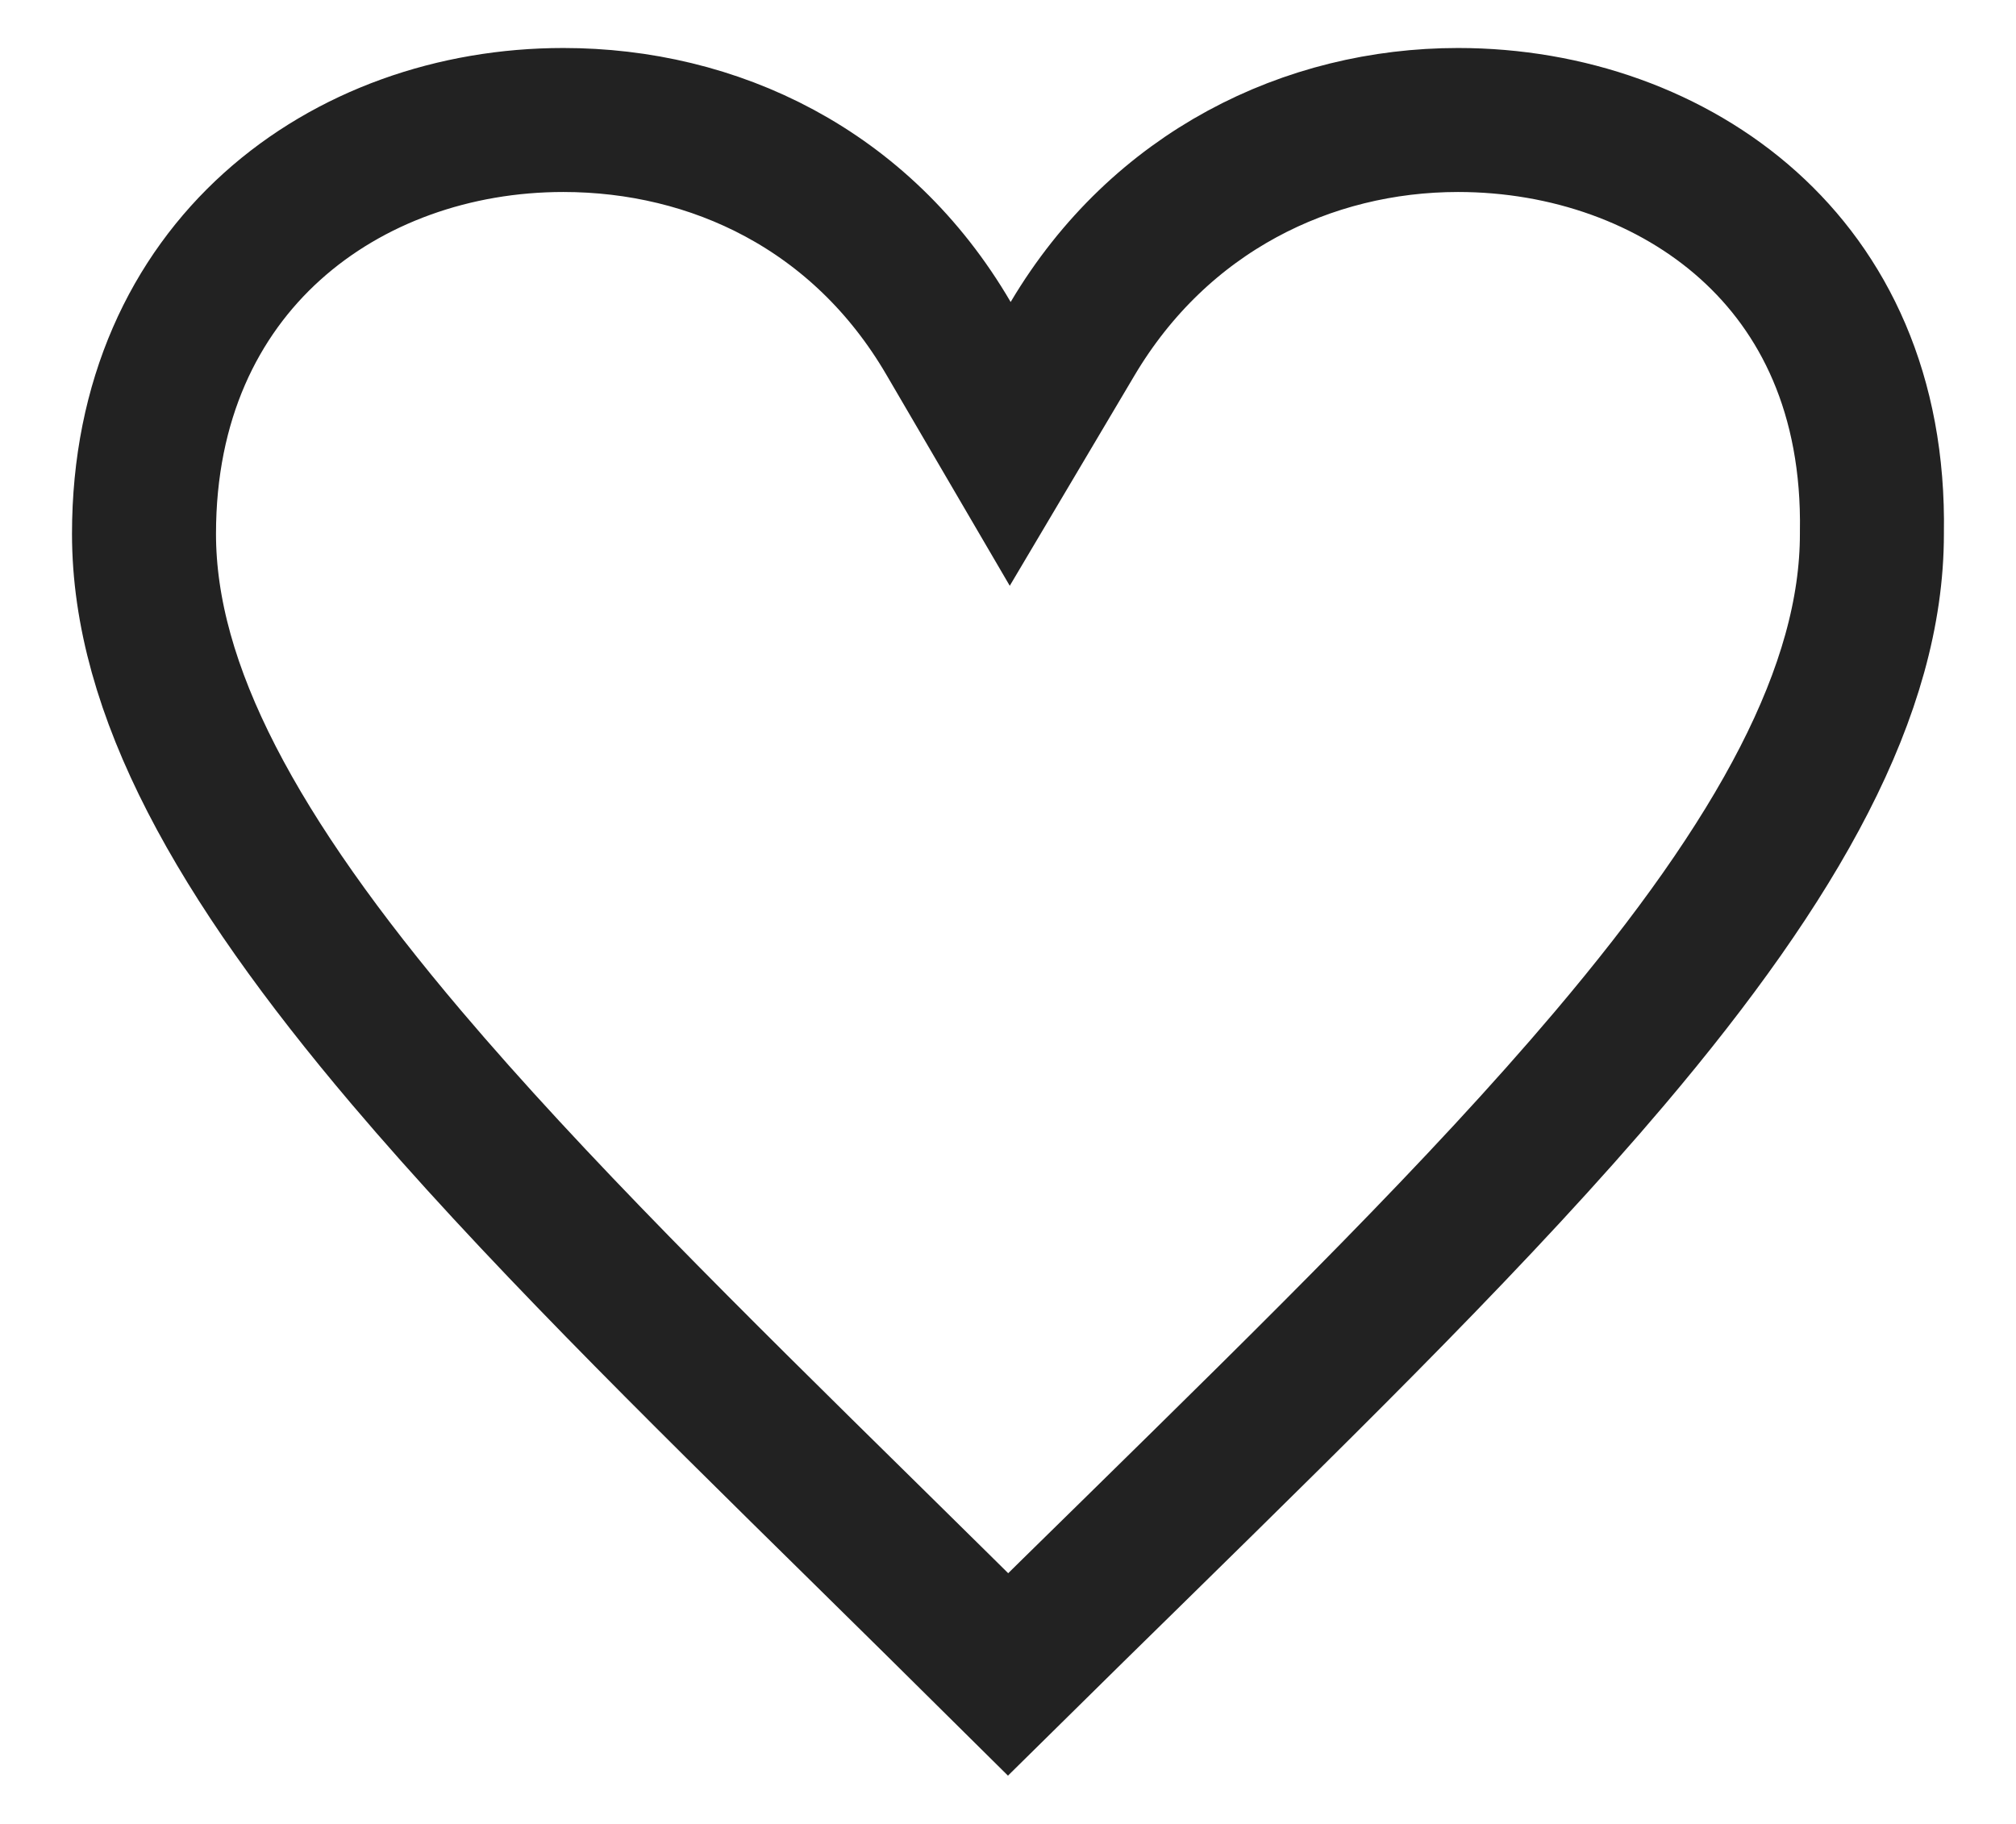
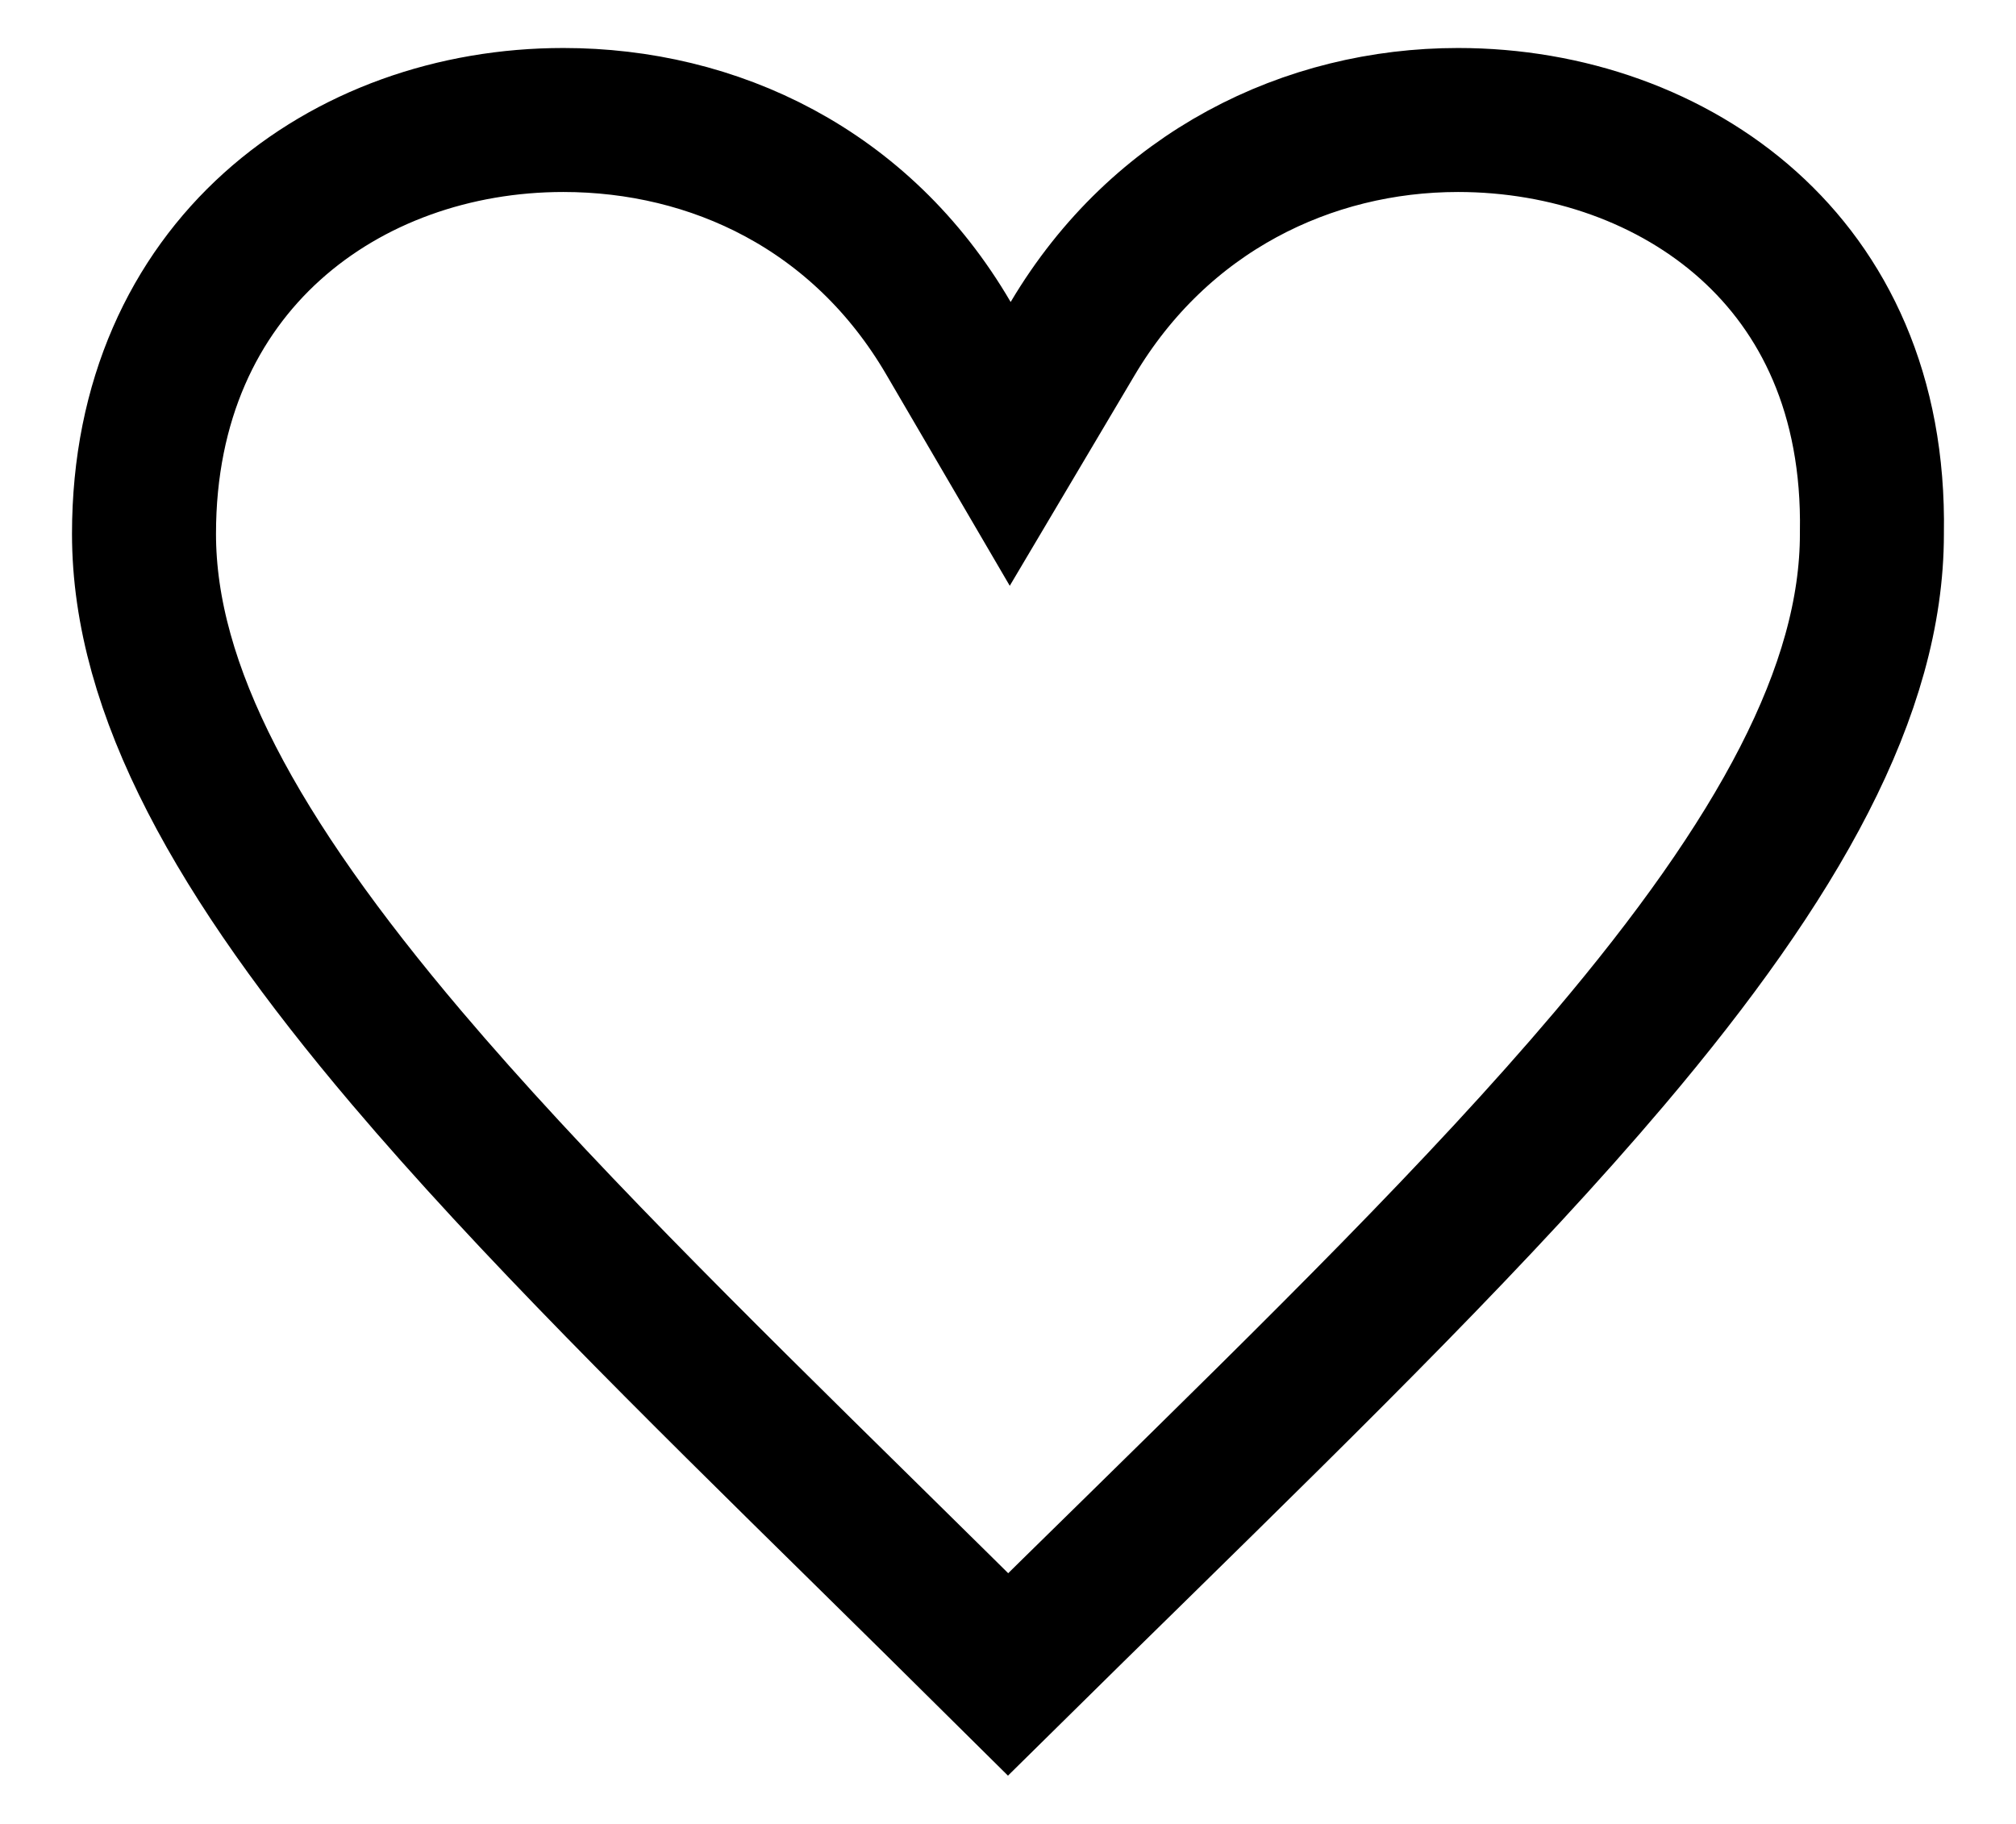
<svg xmlns="http://www.w3.org/2000/svg" width="21" height="19" viewBox="0 0 21 19" fill="none">
-   <path d="M9.88 3.524L10.523 4.624L11.173 3.528C12.084 1.993 13.628 1.25 15.188 1.25C16.327 1.25 17.421 1.635 18.214 2.348C18.994 3.049 19.524 4.103 19.499 5.548L19.499 5.548V5.561C19.499 7.187 18.531 8.942 16.764 11.028C15.433 12.6 13.735 14.266 11.841 16.125C11.404 16.553 10.957 16.992 10.501 17.442C9.999 16.944 9.507 16.46 9.028 15.988C7.185 14.175 5.536 12.551 4.235 11.017C2.468 8.933 1.5 7.186 1.5 5.561C1.5 2.772 3.601 1.25 5.868 1.25C7.434 1.25 8.972 1.969 9.88 3.524Z" stroke="#222222" stroke-width="1.5" />
+   <path d="M9.88 3.524L10.523 4.624L11.173 3.528C12.084 1.993 13.628 1.25 15.188 1.25C16.327 1.25 17.421 1.635 18.214 2.348C18.994 3.049 19.524 4.103 19.499 5.548L19.499 5.548V5.561C19.499 7.187 18.531 8.942 16.764 11.028C15.433 12.6 13.735 14.266 11.841 16.125C11.404 16.553 10.957 16.992 10.501 17.442C9.999 16.944 9.507 16.46 9.028 15.988C7.185 14.175 5.536 12.551 4.235 11.017C2.468 8.933 1.5 7.186 1.5 5.561C1.5 2.772 3.601 1.25 5.868 1.25C7.434 1.25 8.972 1.969 9.88 3.524Z" stroke="currentColor" stroke-width="1.5" />
</svg>
